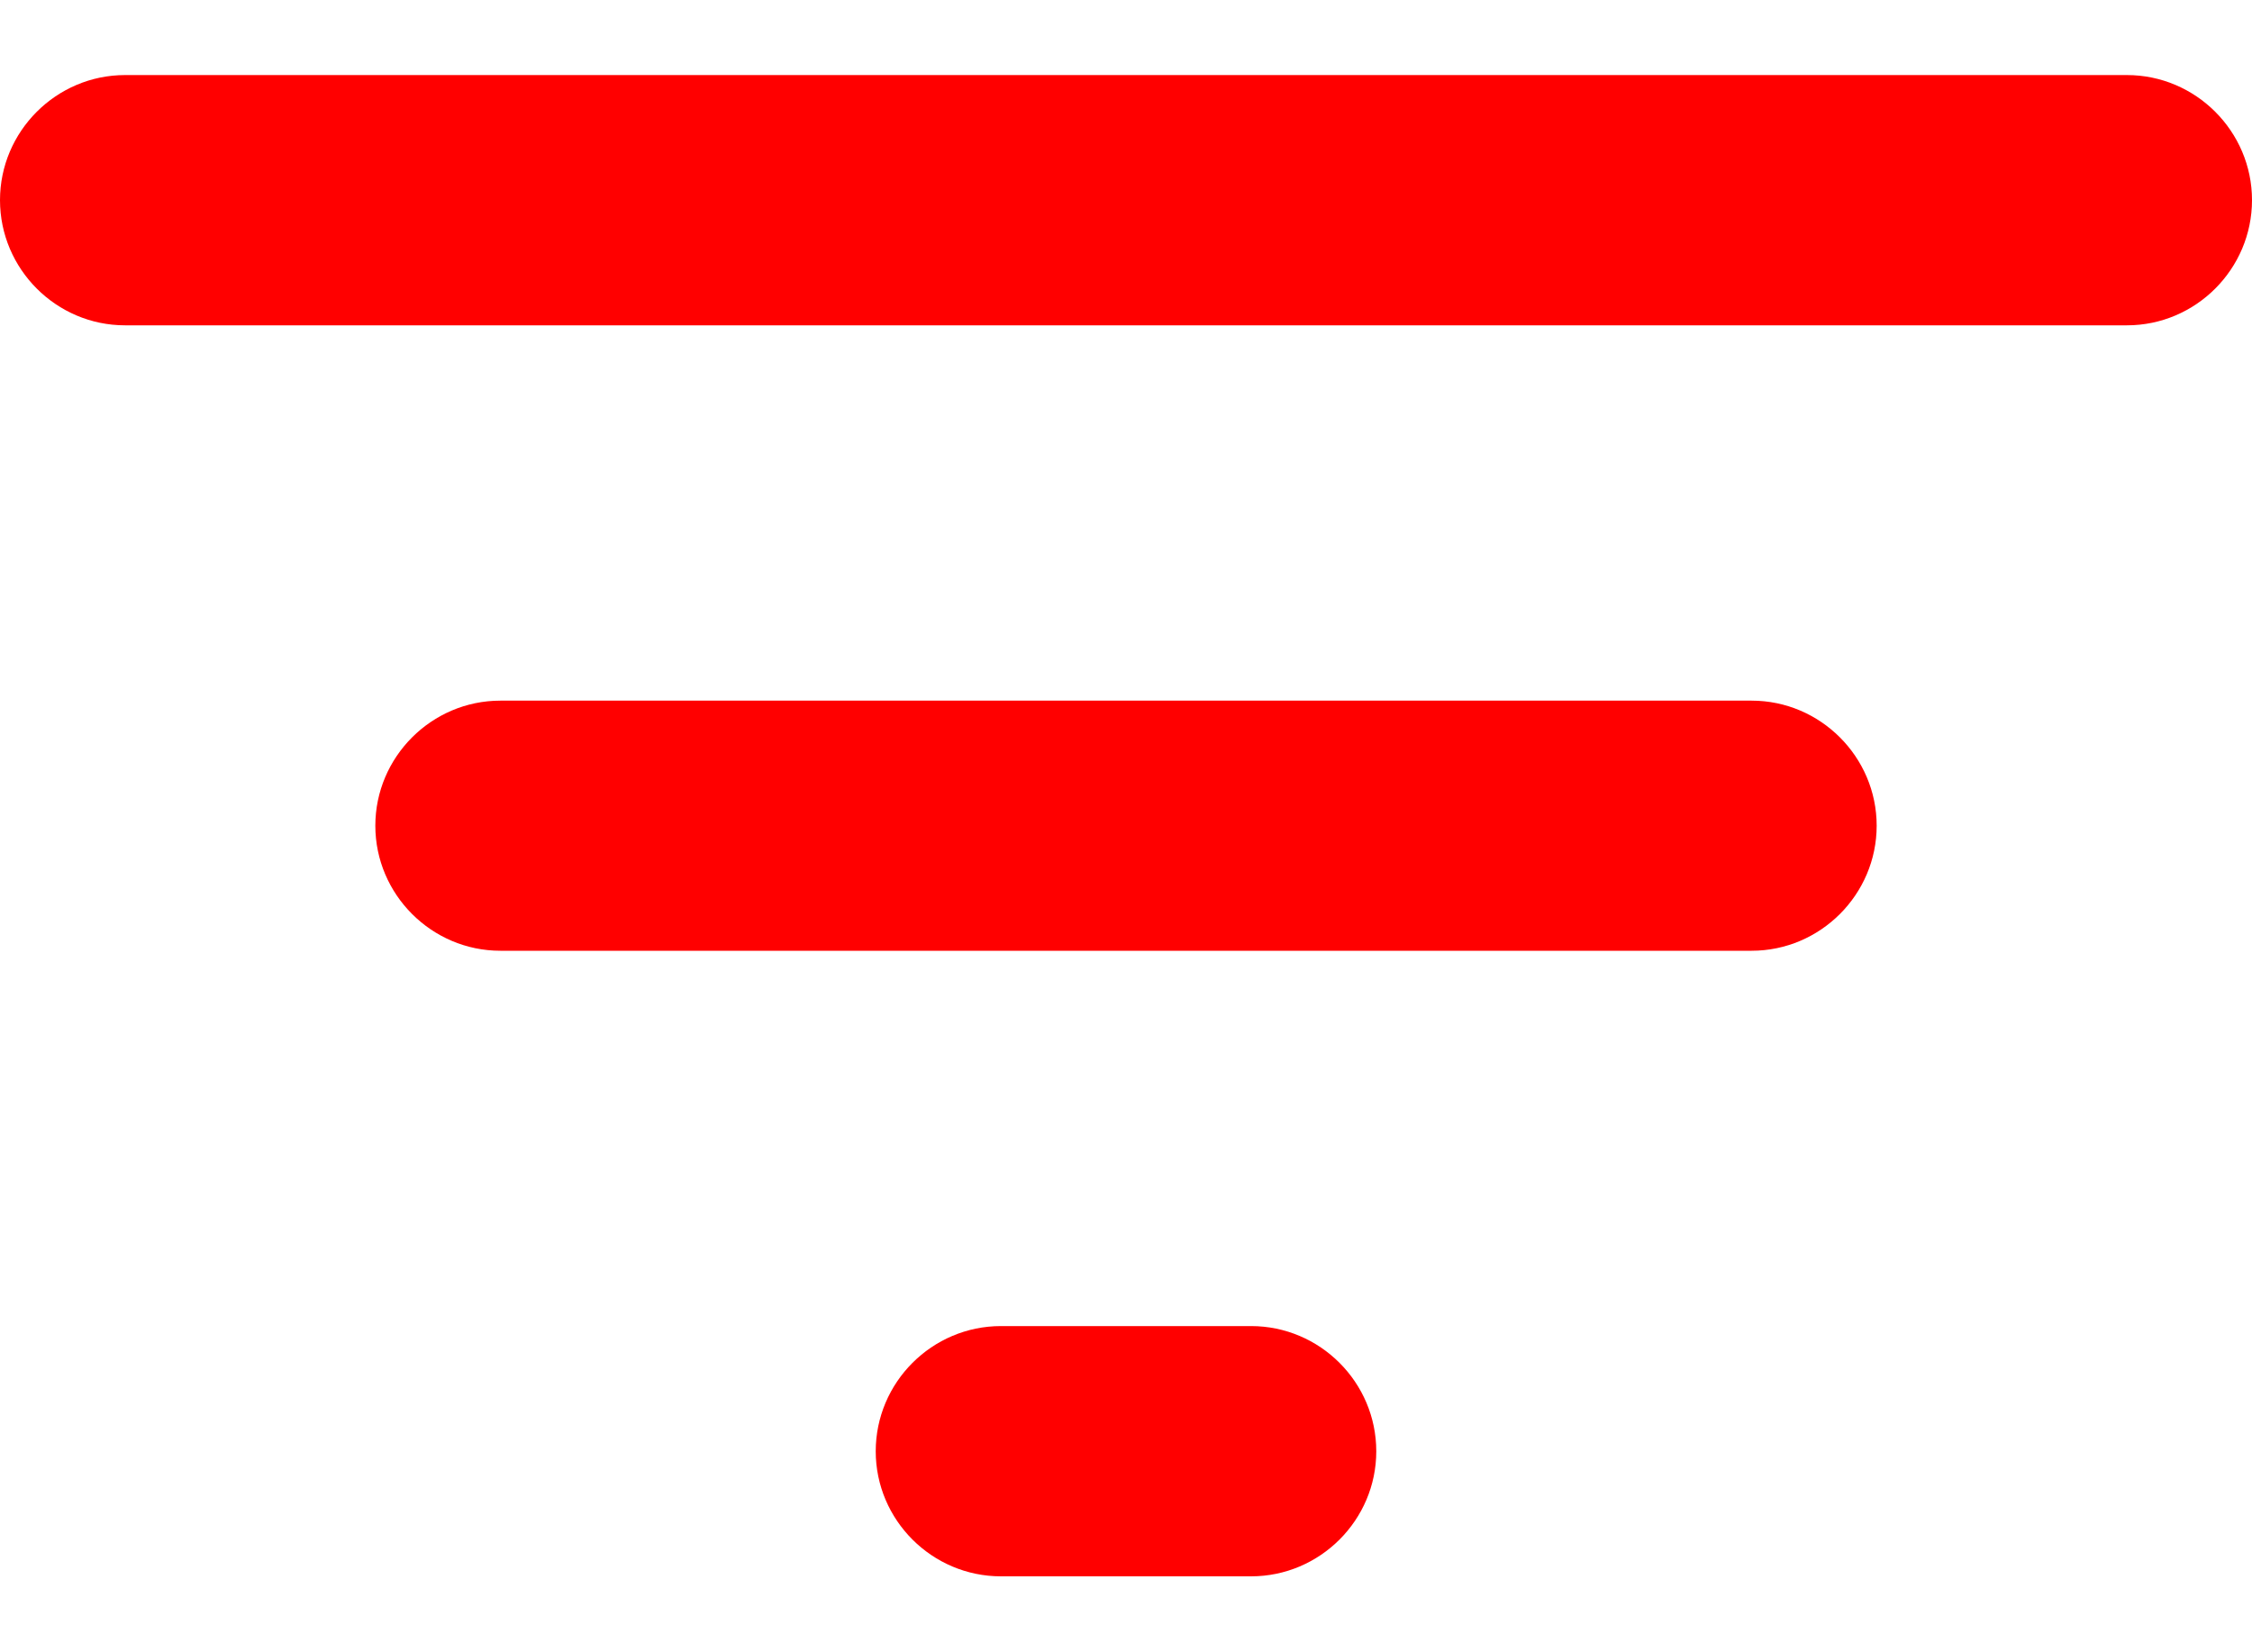
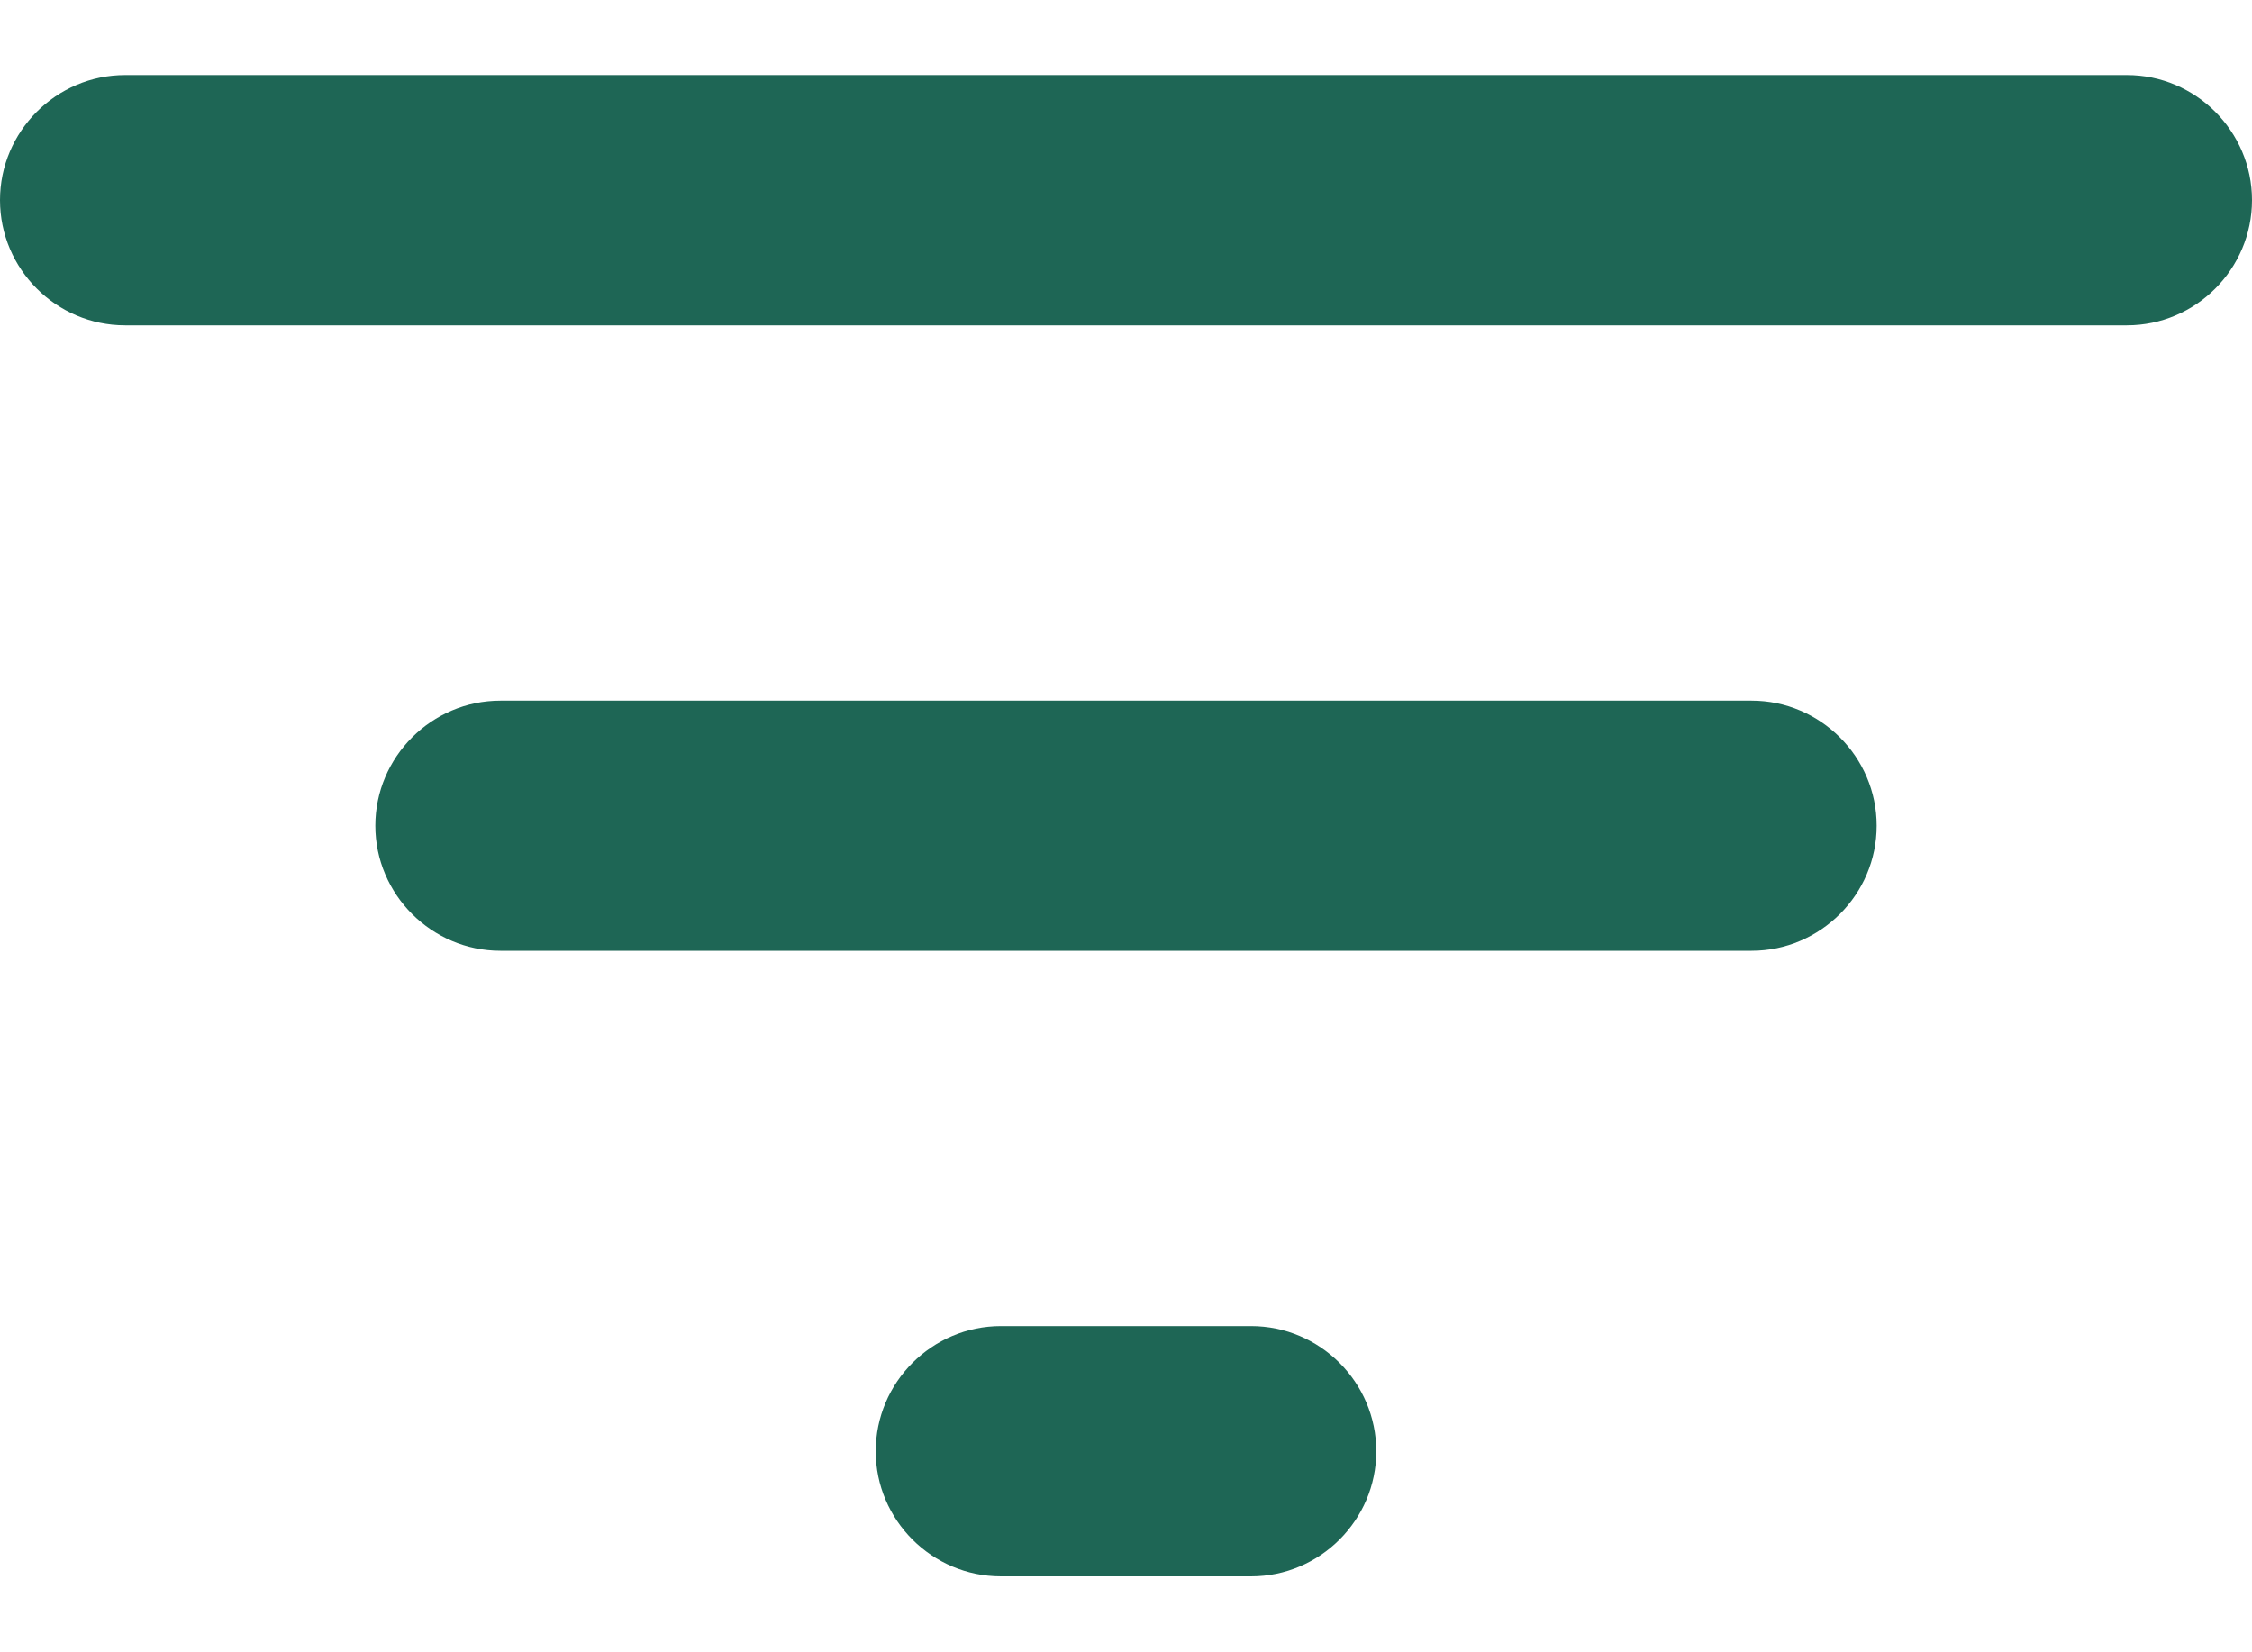
<svg xmlns="http://www.w3.org/2000/svg" width="15" height="11" fill="currentColor" viewBox="0 0 15 11">
-   <path d="M6.667 10.5H8.333C8.792 10.5 9.167 10.125 9.167 9.667C9.167 9.208 8.792 8.833 8.333 8.833H6.667C6.208 8.833 5.833 9.208 5.833 9.667C5.833 10.125 6.208 10.5 6.667 10.5ZM0 1.333C0 1.792 0.375 2.167 0.833 2.167H14.167C14.625 2.167 15 1.792 15 1.333C15 0.875 14.625 0.5 14.167 0.5H0.833C0.375 0.5 0 0.875 0 1.333ZM3.333 6.333H11.667C12.125 6.333 12.5 5.958 12.5 5.5C12.5 5.042 12.125 4.667 11.667 4.667H3.333C2.875 4.667 2.5 5.042 2.5 5.5C2.5 5.958 2.875 6.333 3.333 6.333Z" fill="red" />
+   <path d="M6.667 10.5H8.333C8.792 10.5 9.167 10.125 9.167 9.667C9.167 9.208 8.792 8.833 8.333 8.833H6.667C6.208 8.833 5.833 9.208 5.833 9.667C5.833 10.125 6.208 10.5 6.667 10.5ZM0 1.333C0 1.792 0.375 2.167 0.833 2.167H14.167C14.625 2.167 15 1.792 15 1.333C15 0.875 14.625 0.5 14.167 0.5H0.833C0.375 0.5 0 0.875 0 1.333ZM3.333 6.333H11.667C12.125 6.333 12.5 5.958 12.5 5.5C12.5 5.042 12.125 4.667 11.667 4.667H3.333C2.875 4.667 2.5 5.042 2.5 5.5C2.5 5.958 2.875 6.333 3.333 6.333Z" fill="#1E6655" />
</svg>
